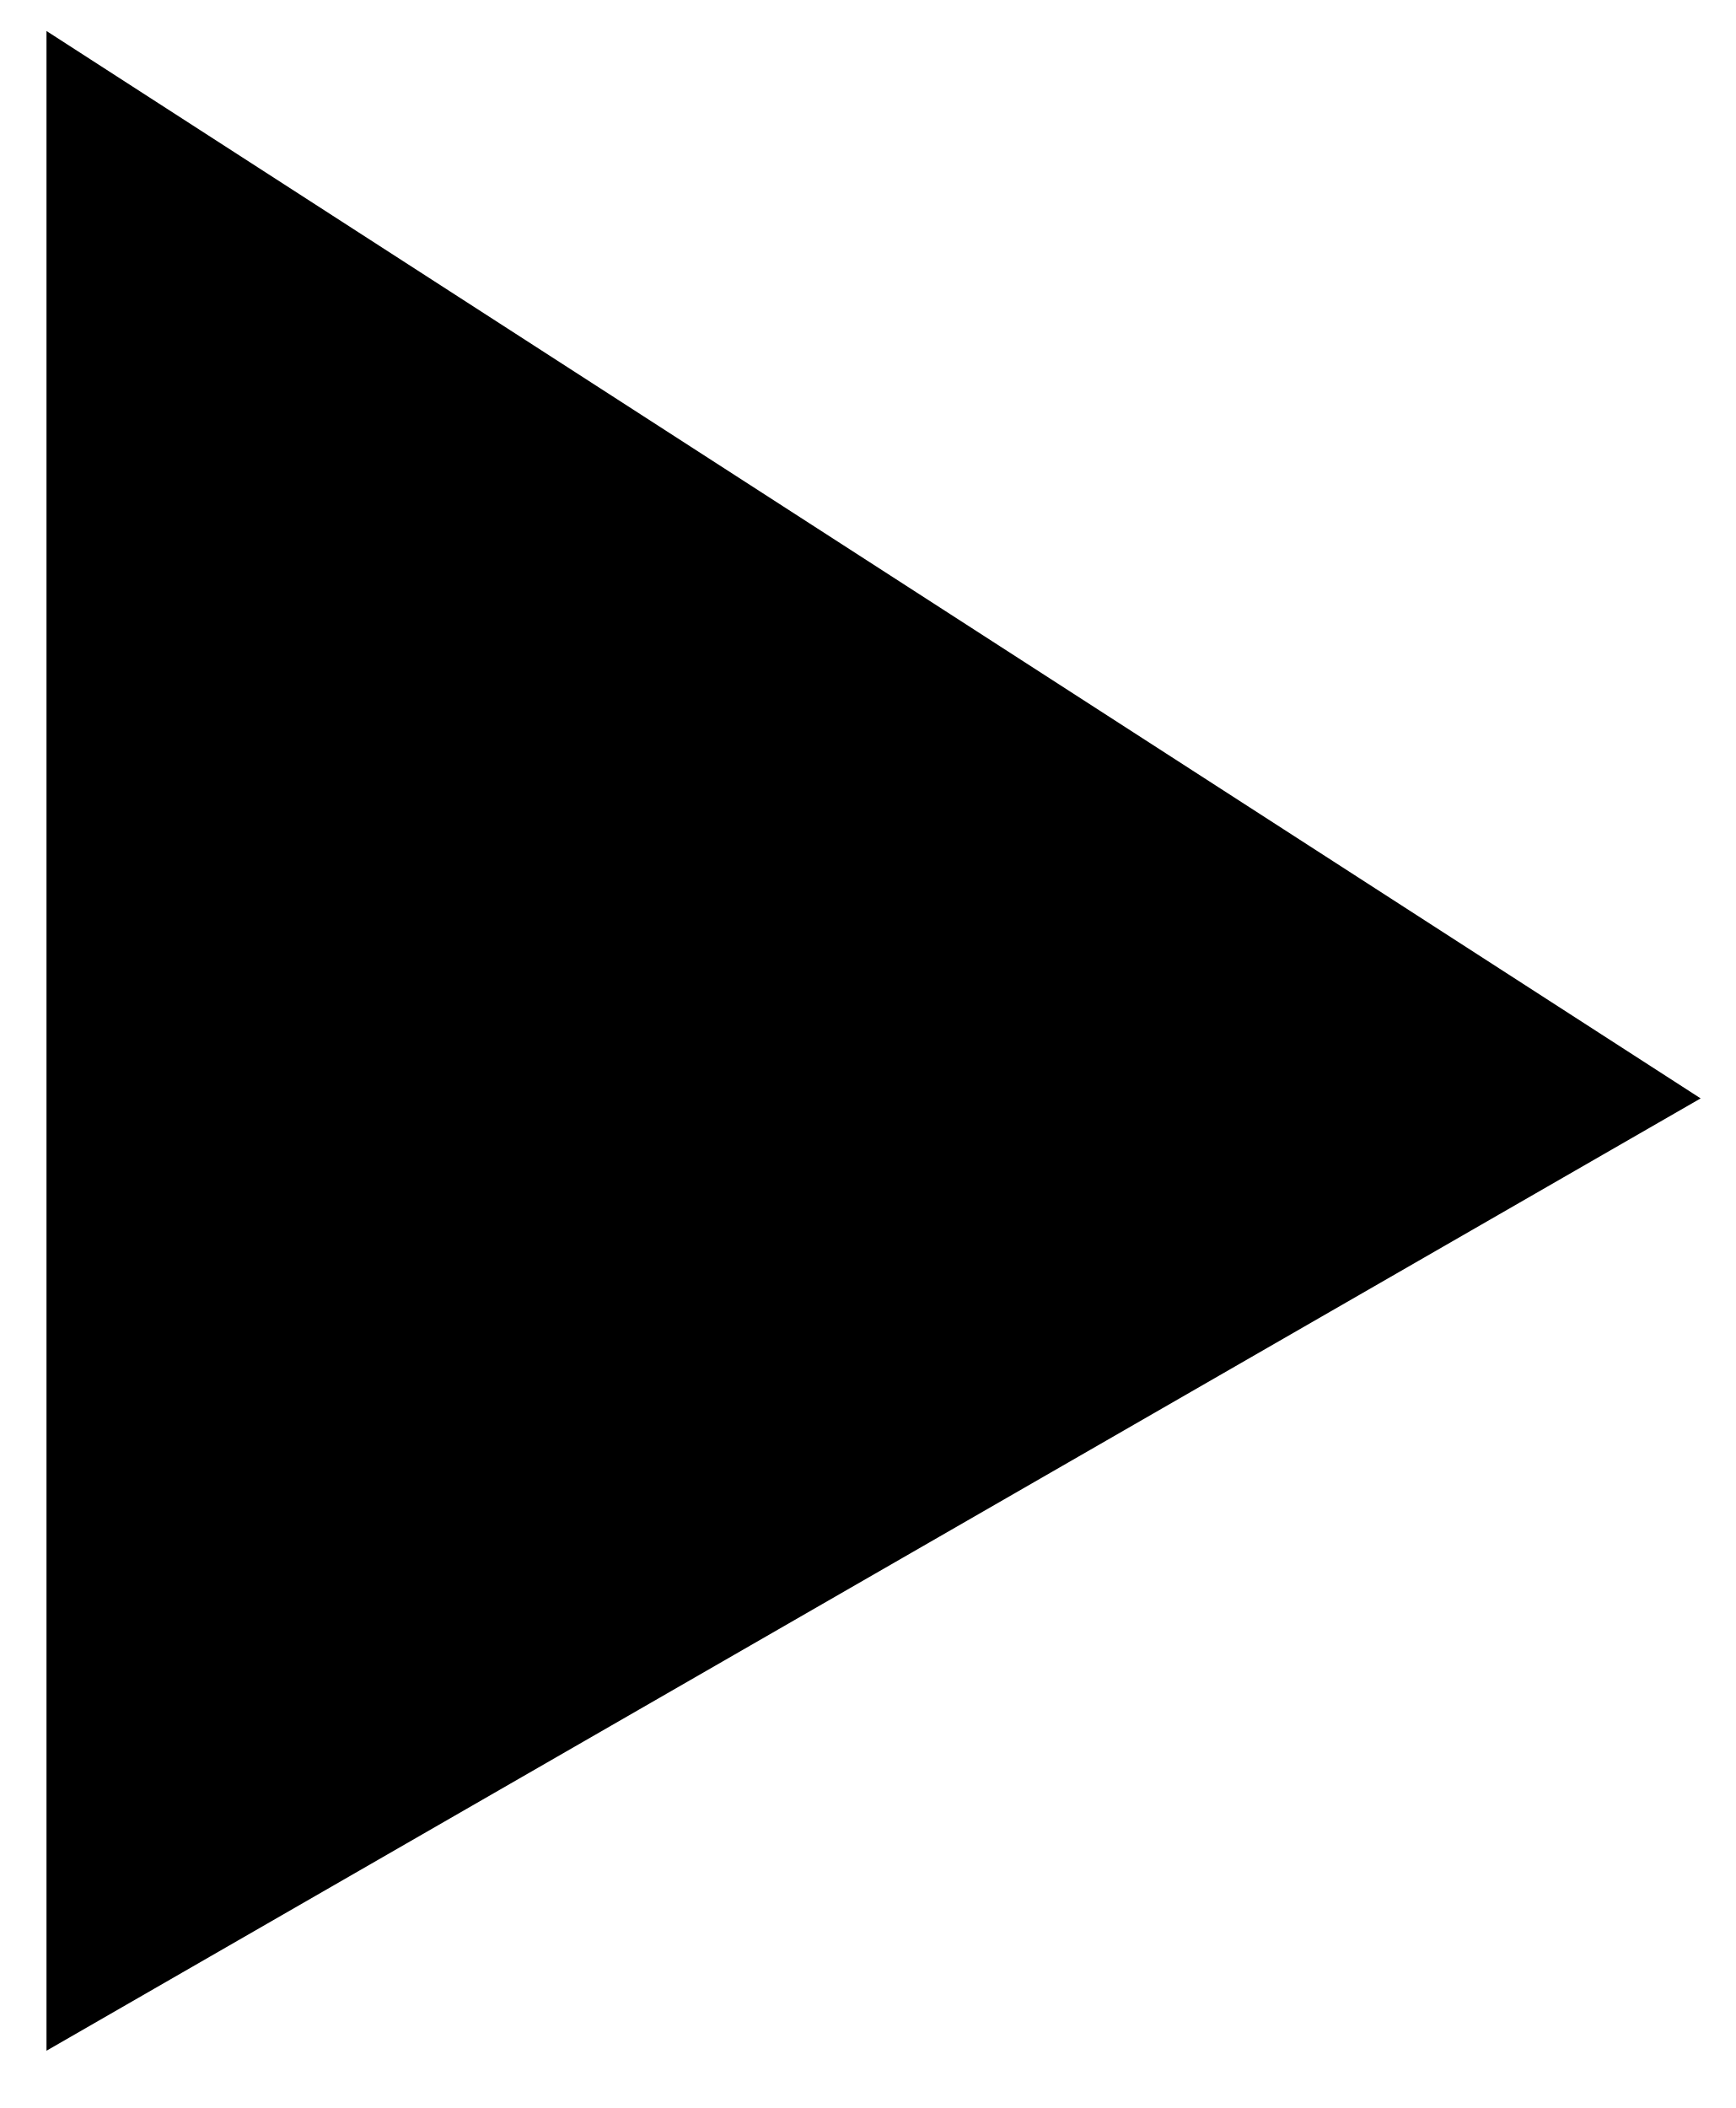
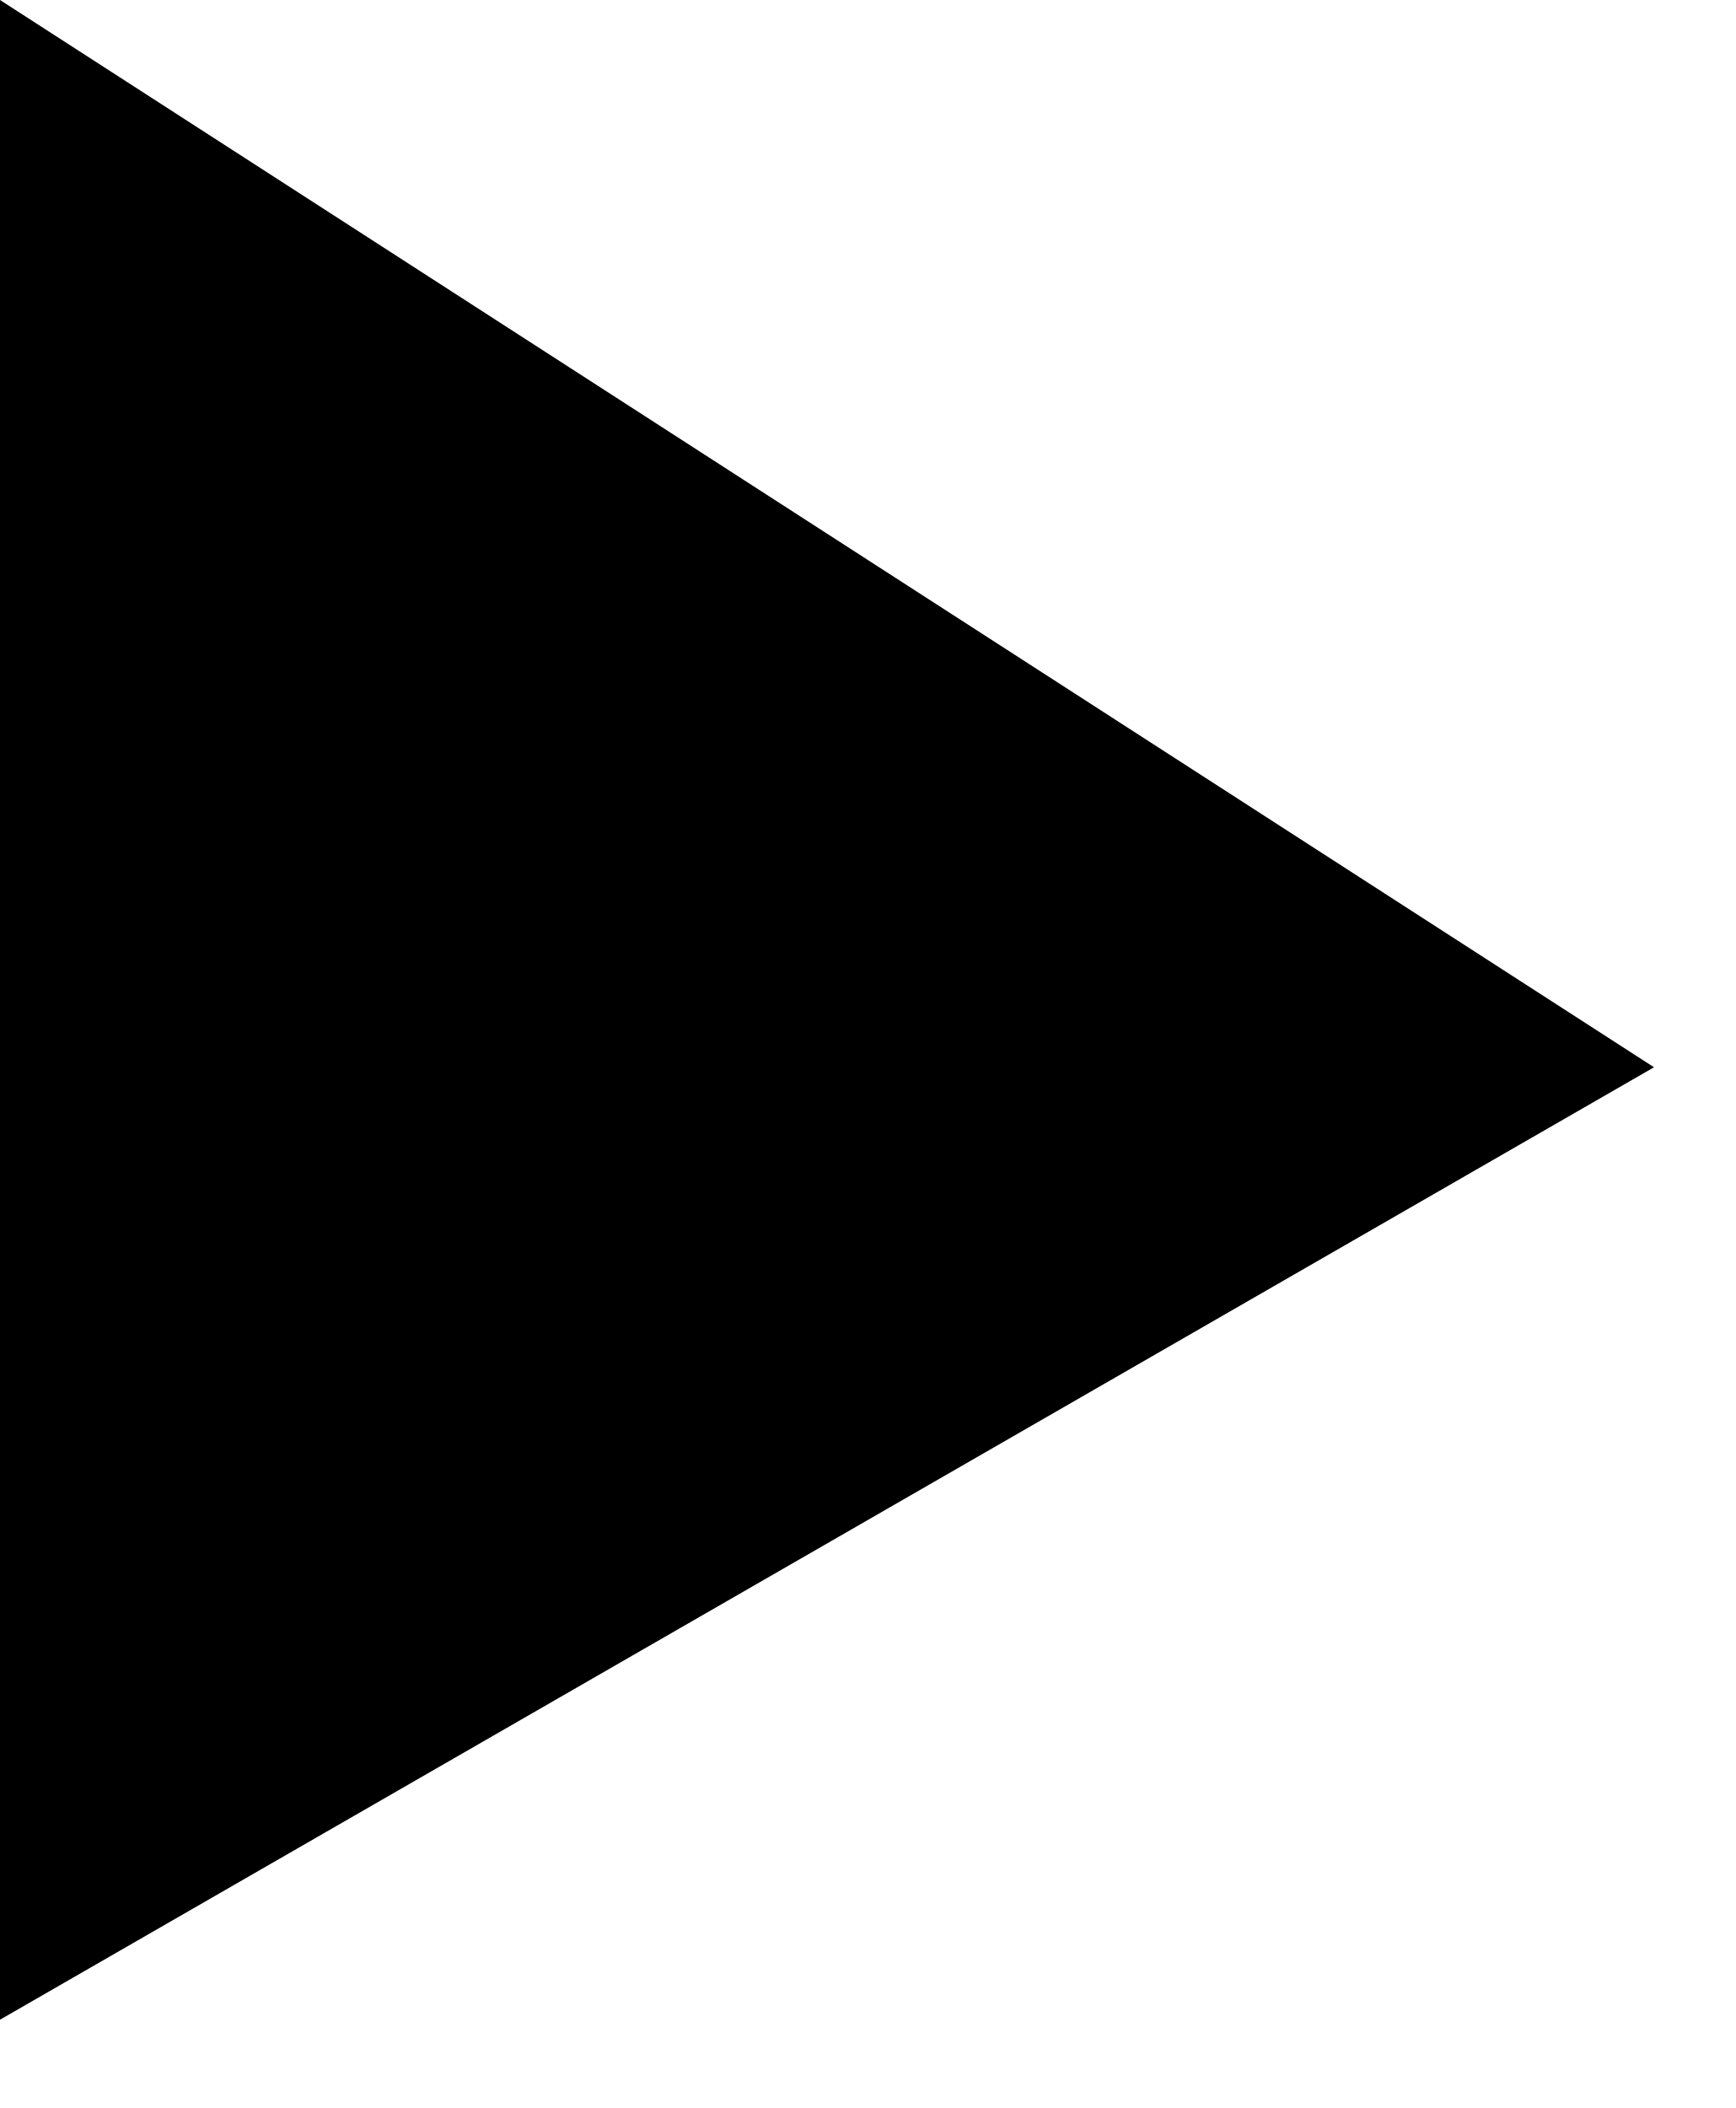
- <svg xmlns="http://www.w3.org/2000/svg" width="14px" height="17px" viewBox="0 0 14 17" version="1.1">
-   <defs />
-   <g id="app" stroke="none" stroke-width="1" fill="none" fill-rule="evenodd">
-     <g id="home" transform="translate(-306, -506)" fill="#000000">
-       <g id="btn-group" transform="translate(51, 504)">
-         <g id="btn-start" transform="translate(168.75, 2.25)">
-           <polyline id="arrow" points="86.625 0 99.966 8.608 86.625 16.288" />
-         </g>
-       </g>
-     </g>
-   </g>
+ <svg xmlns="http://www.w3.org/2000/svg" version="1.1" id="图层_1" x="0px" y="0px" width="14px" height="17px" viewBox="0 0 14 17" enable-background="new 0 0 14 17" xml:space="preserve">
+   <polygon id="arrow_2_" points="0,0 13.34,8.607 0,16.288 " />
</svg>
